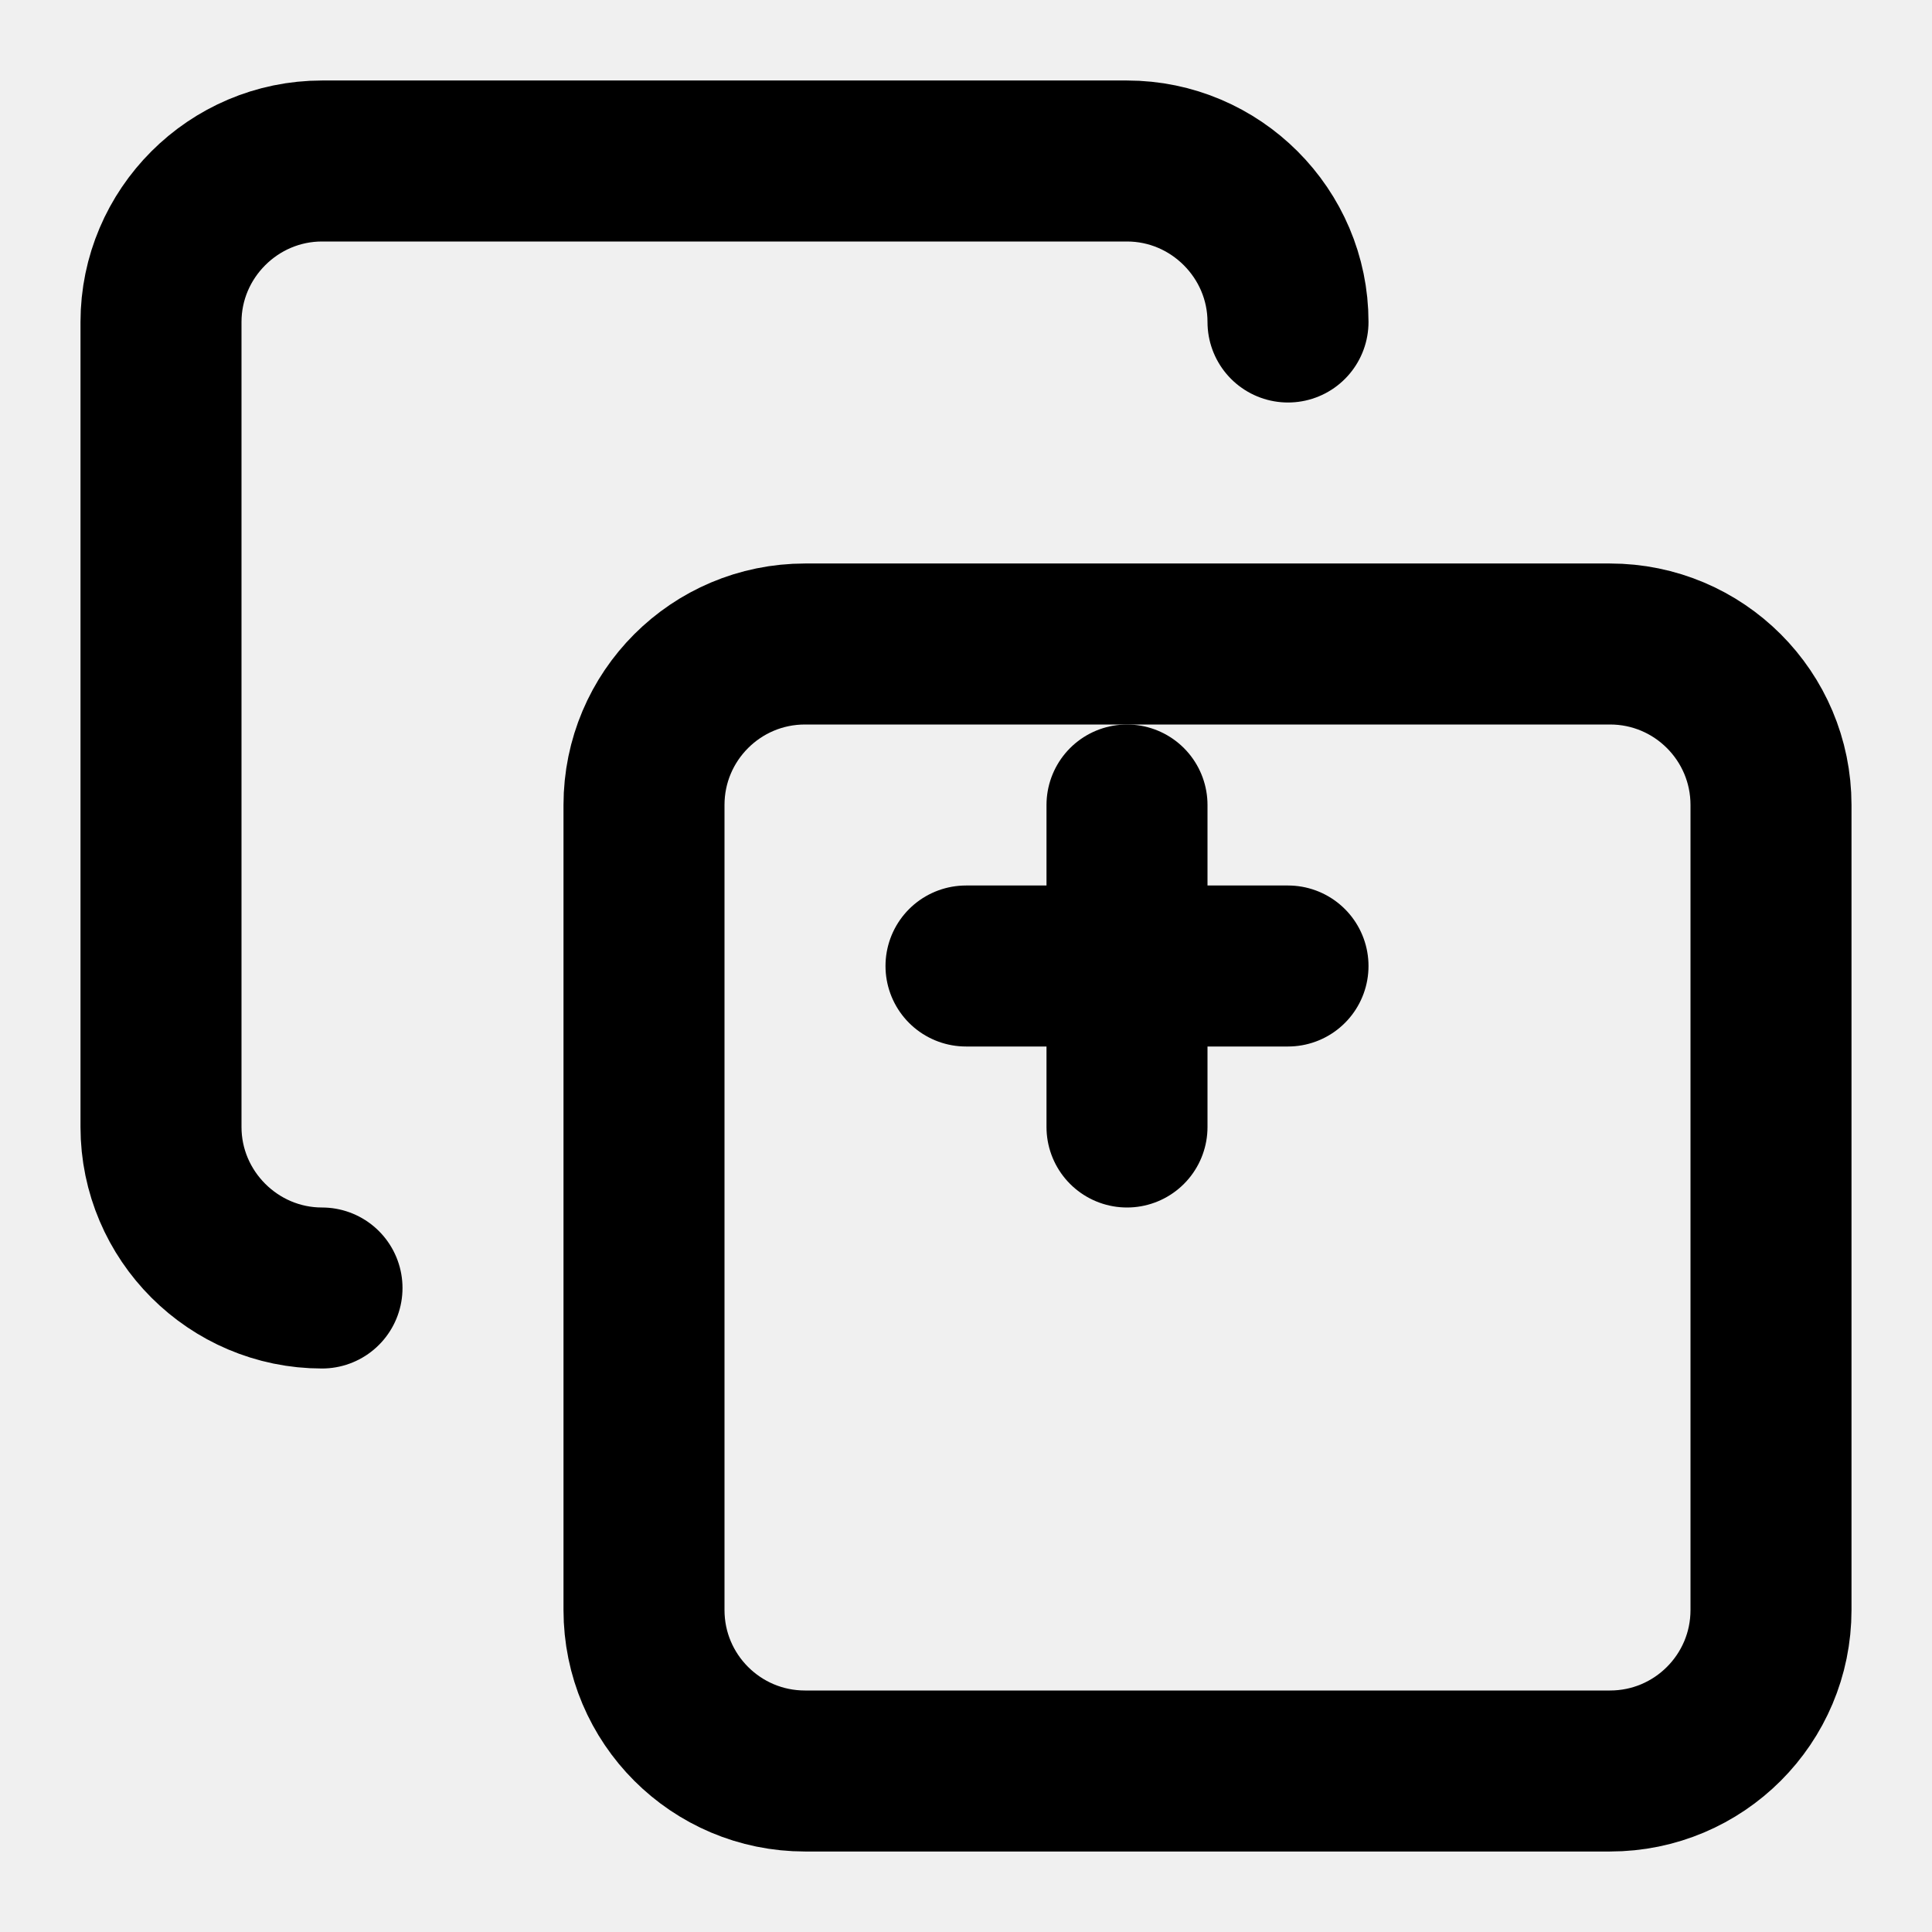
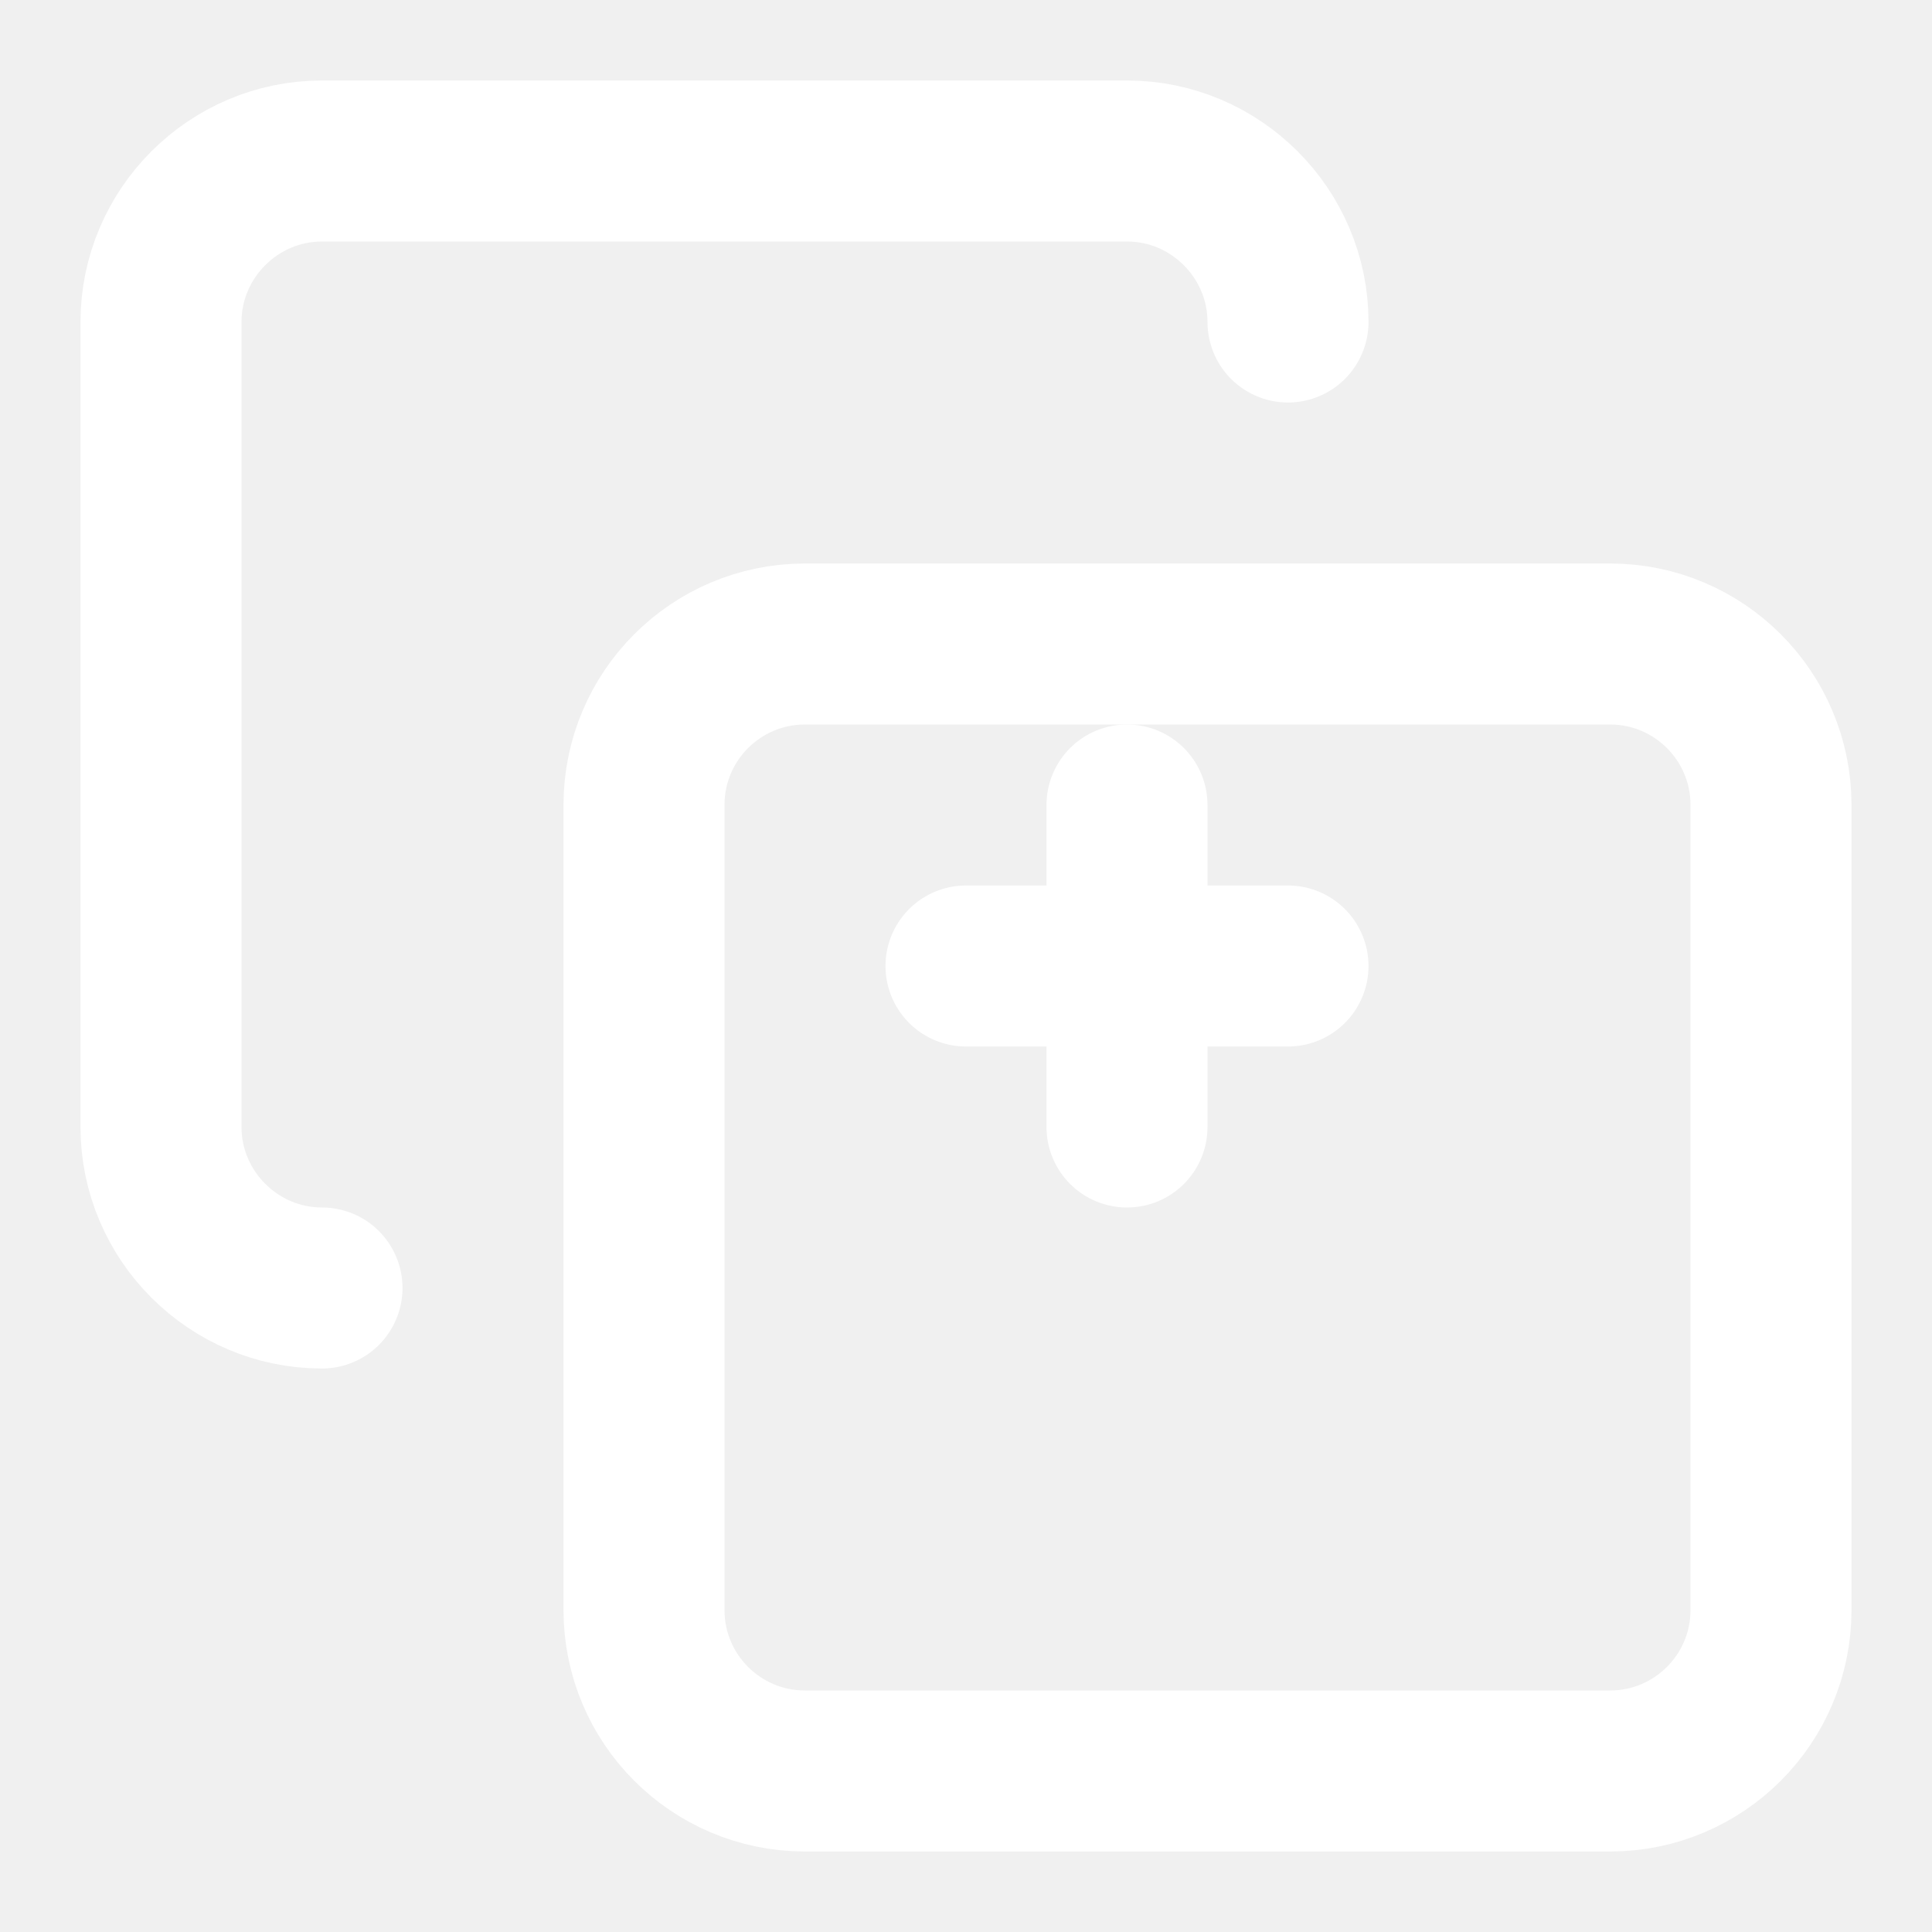
- <svg xmlns="http://www.w3.org/2000/svg" width="24" height="24" viewBox="0 0 24 24" fill="none" stroke="currentColor" stroke-width="2" stroke-linecap="round" stroke-linejoin="round">
+ <svg xmlns="http://www.w3.org/2000/svg" width="24" height="24" viewBox="0 0 24 24" fill="none" stroke="#FFFFFF" stroke-width="2" stroke-linecap="round" stroke-linejoin="round">
  <rect width="14" height="14" x="8" y="8" rx="2" ry="2" />
  <path d="M4 16c-1.1 0-2-.9-2-2V4c0-1.1.9-2 2-2h10c1.1 0 2 .9 2 2" />
  <path d="M12 12h4" />
  <path d="M14 10v4" />
</svg>
